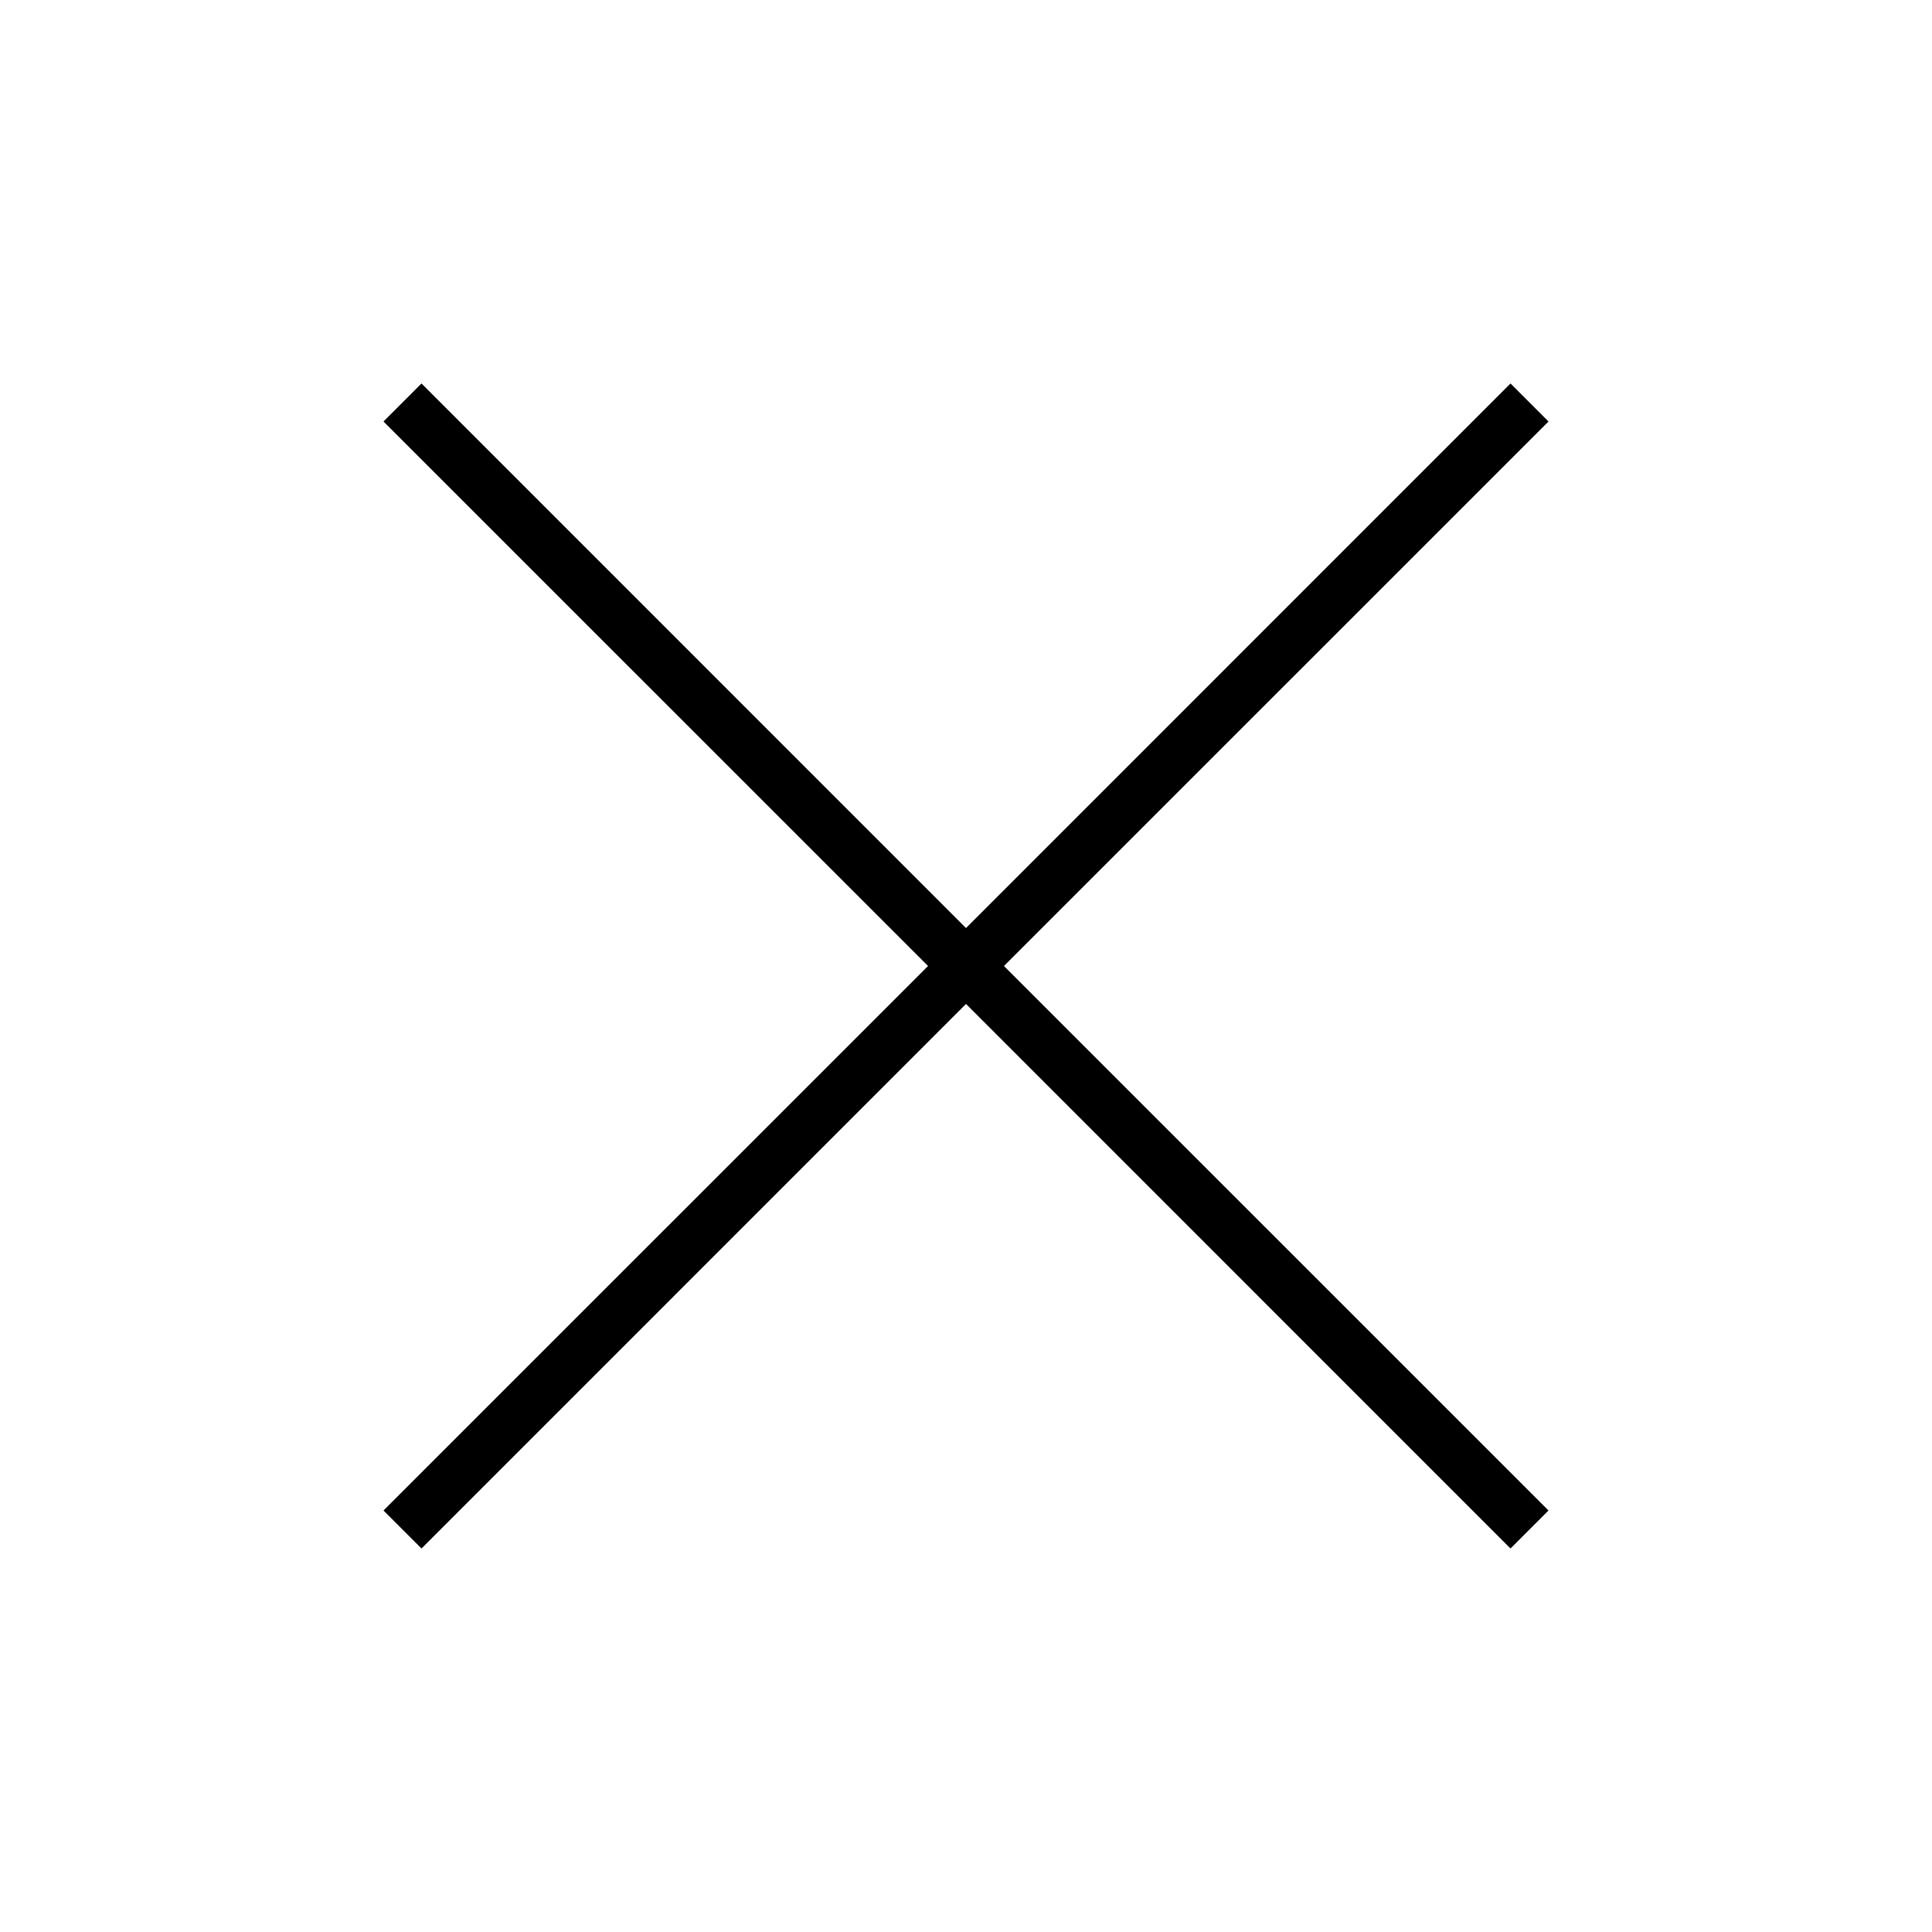
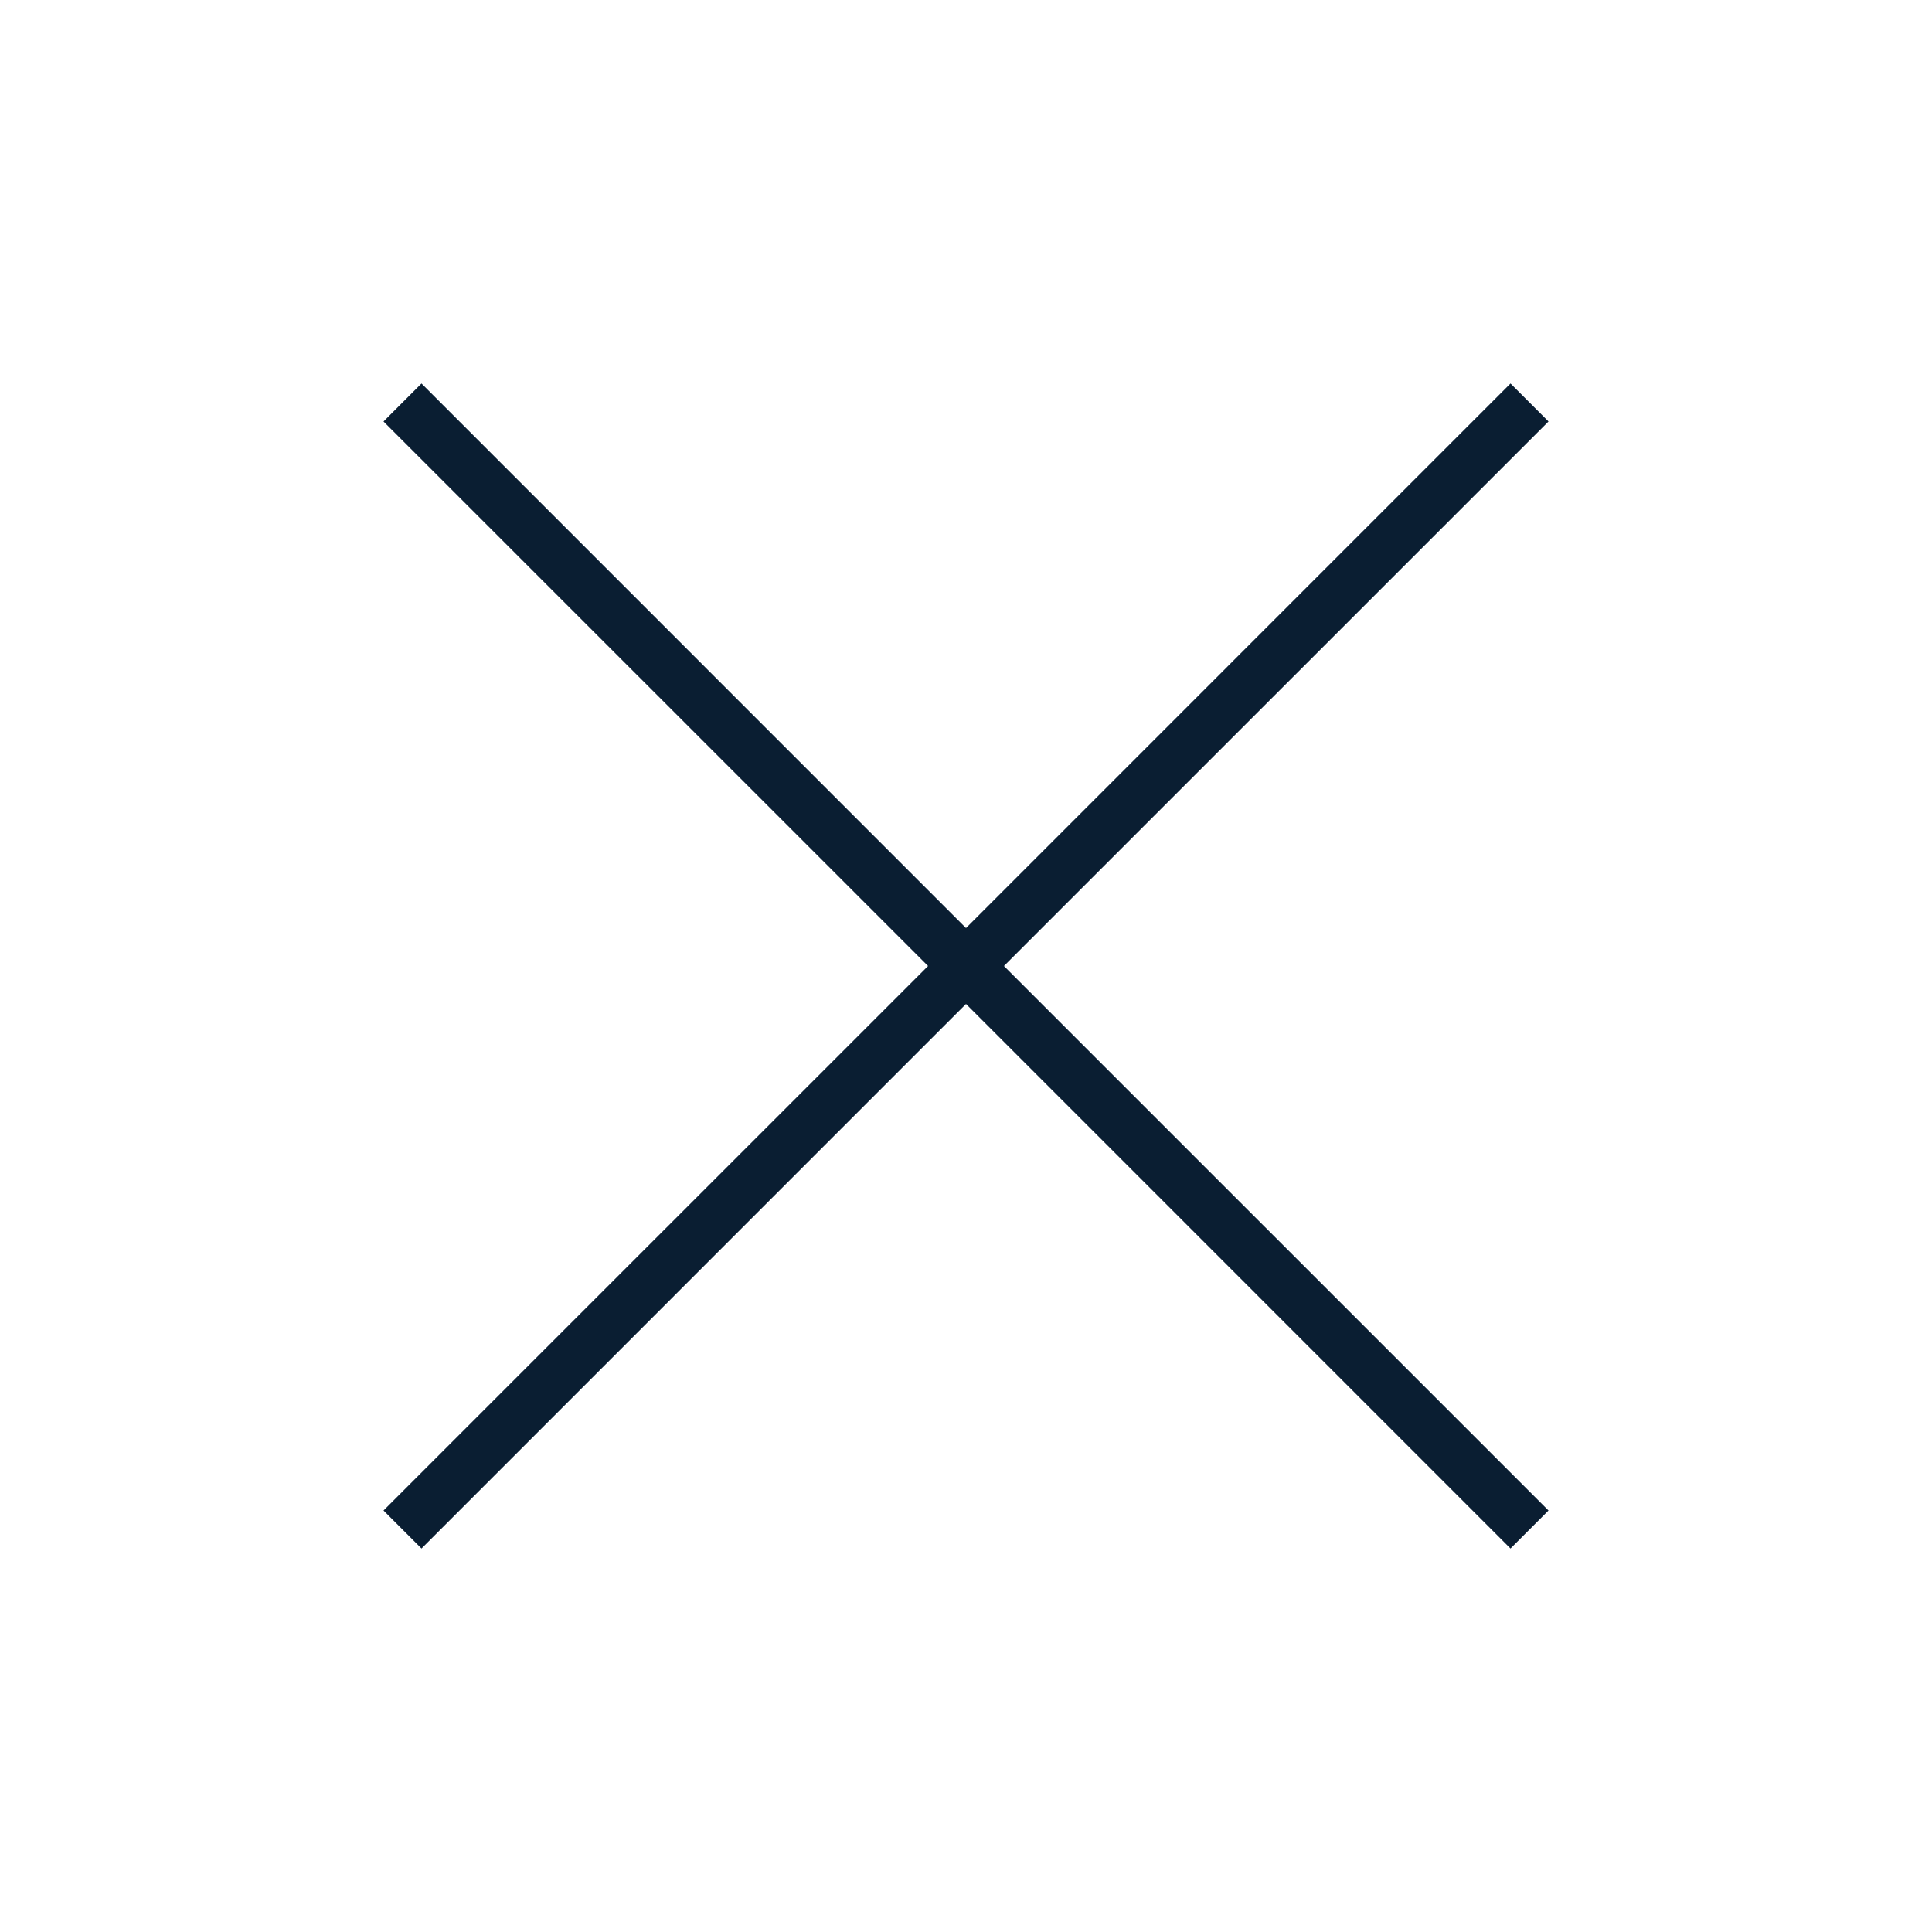
<svg xmlns="http://www.w3.org/2000/svg" version="1.0" width="36" height="36" viewBox="0 0 36 36">
-   <path d="M28.146 7.146L18 17.293 7.854 7.146l-.708.708L17.293 18 7.146 28.146l.708.708L18 18.707l10.146 10.147.708-.708L18.707 18 28.854 7.854z" />
+   <path fill="#0a1e32" d="M28.146 7.146L18 17.293 7.854 7.146l-.708.708L17.293 18 7.146 28.146l.708.708L18 18.707l10.146 10.147.708-.708L18.707 18 28.854 7.854z" />
</svg>
